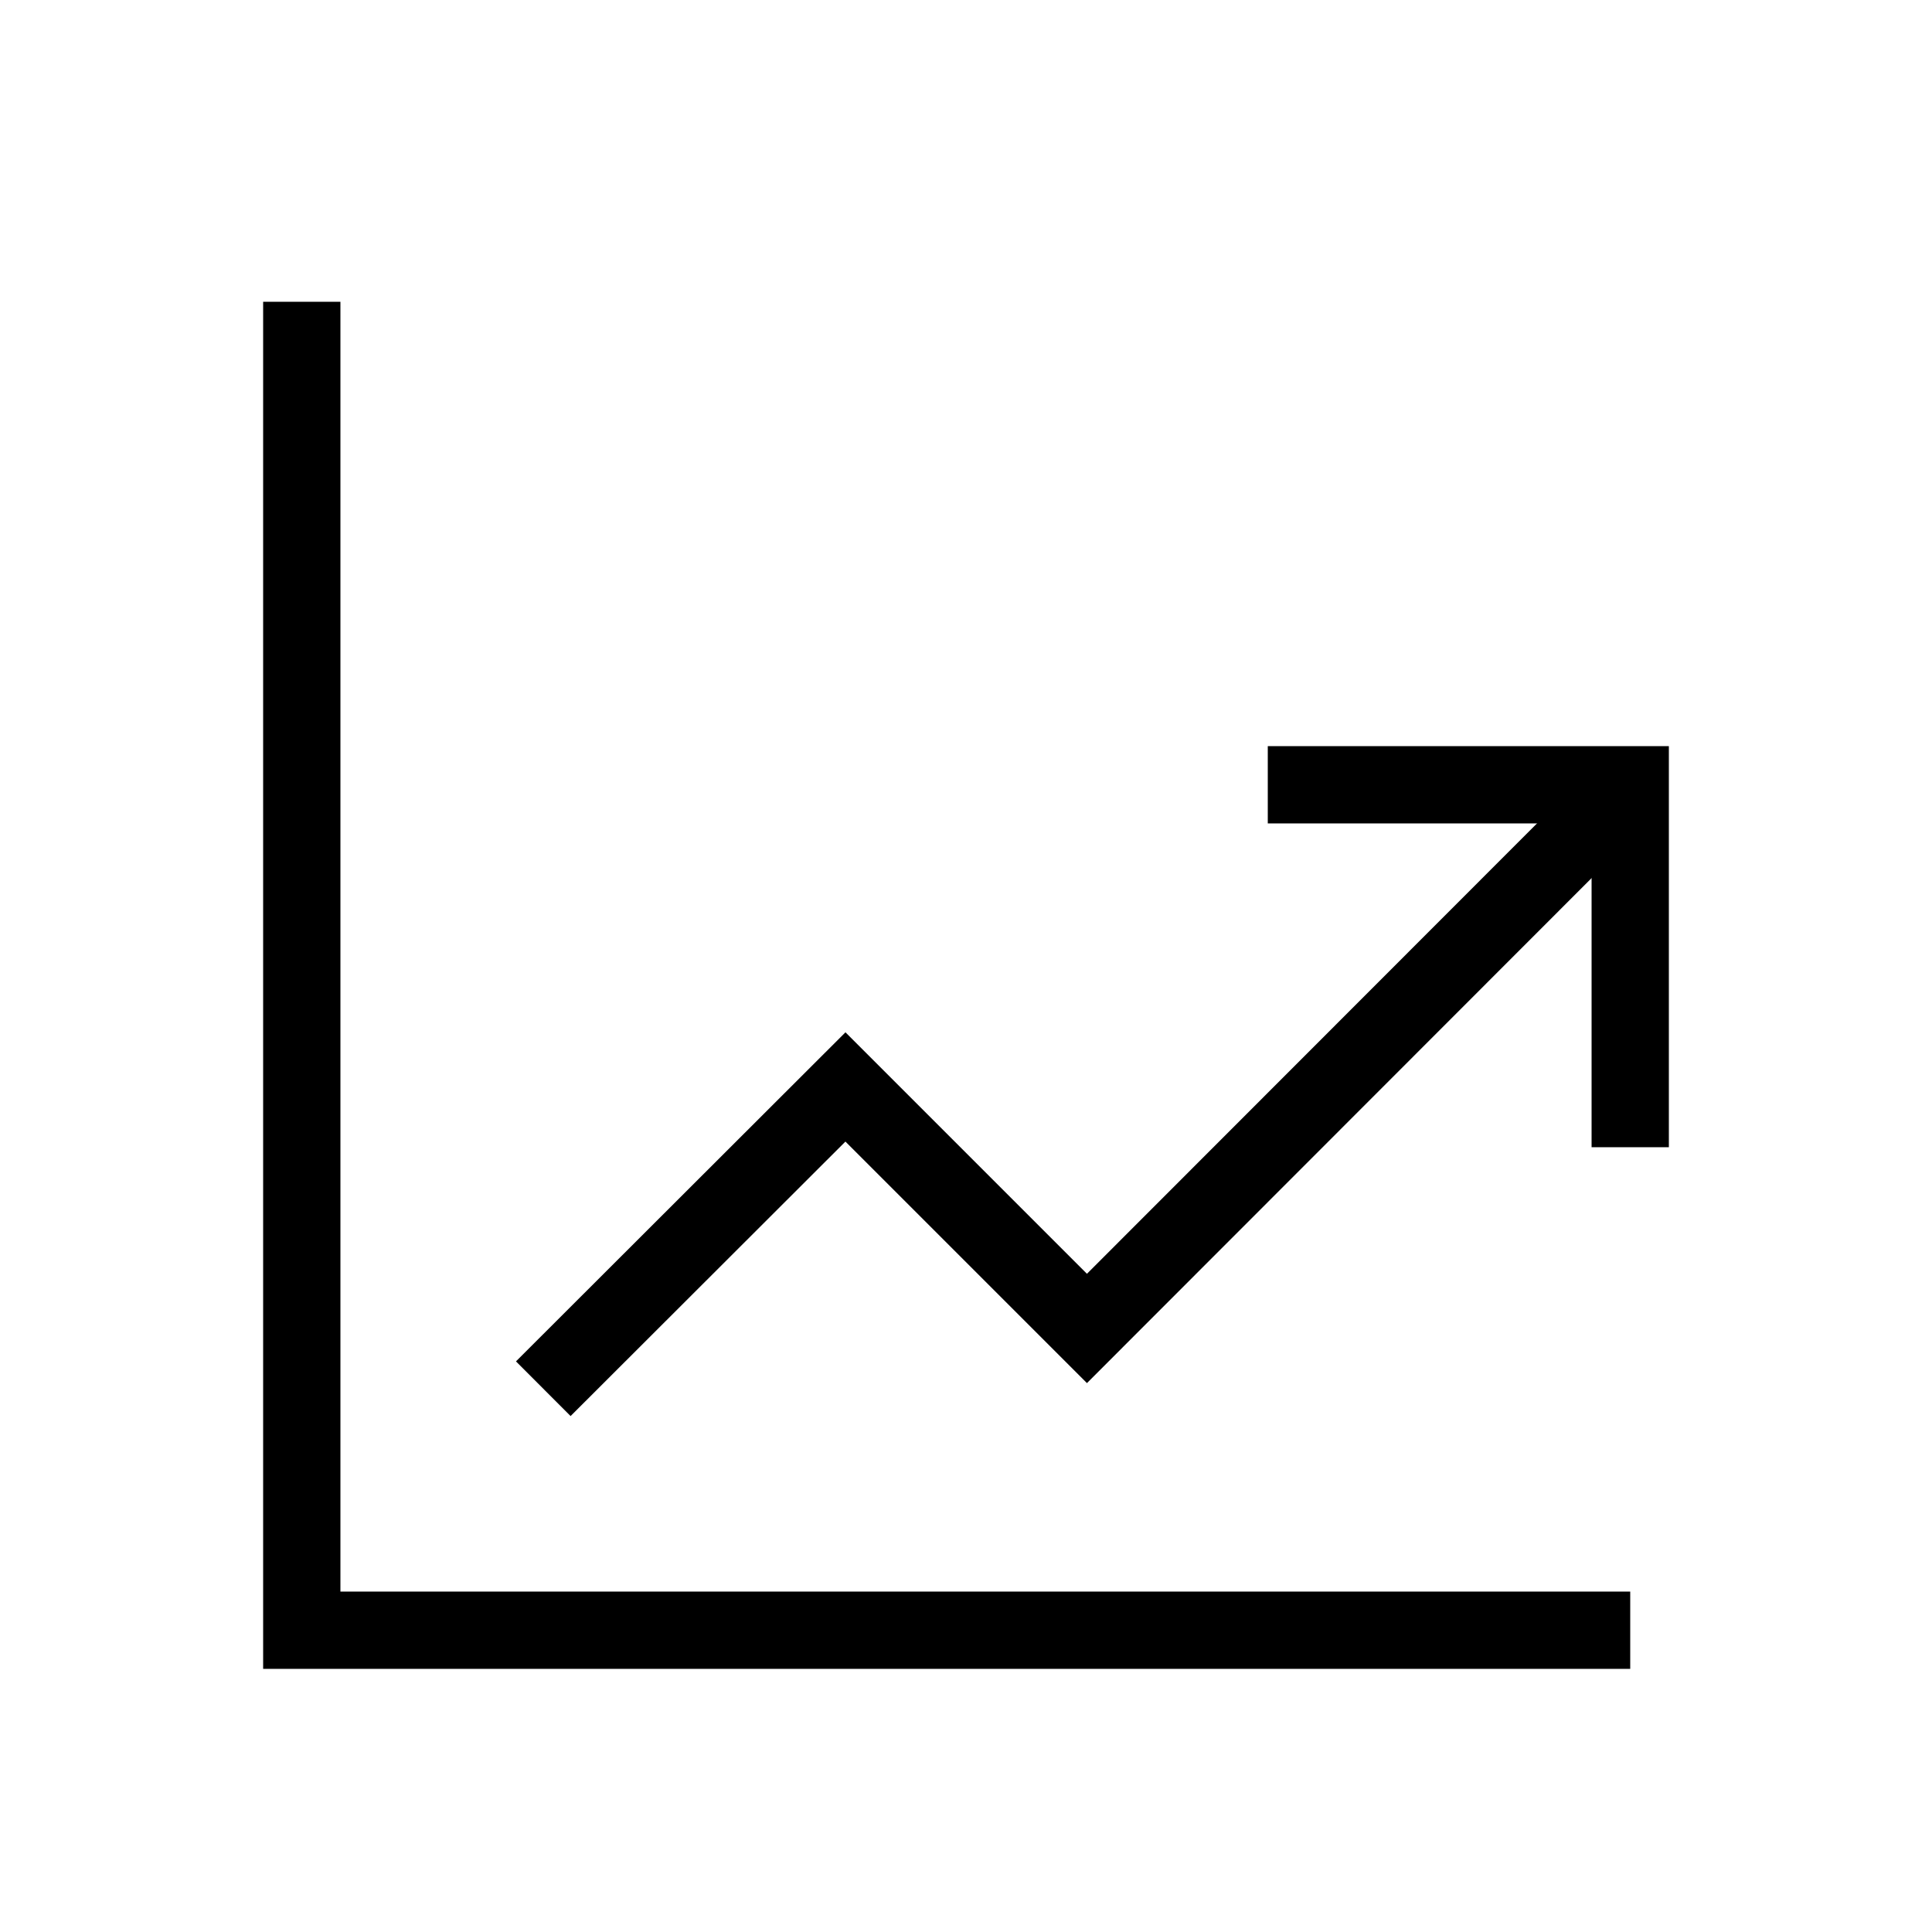
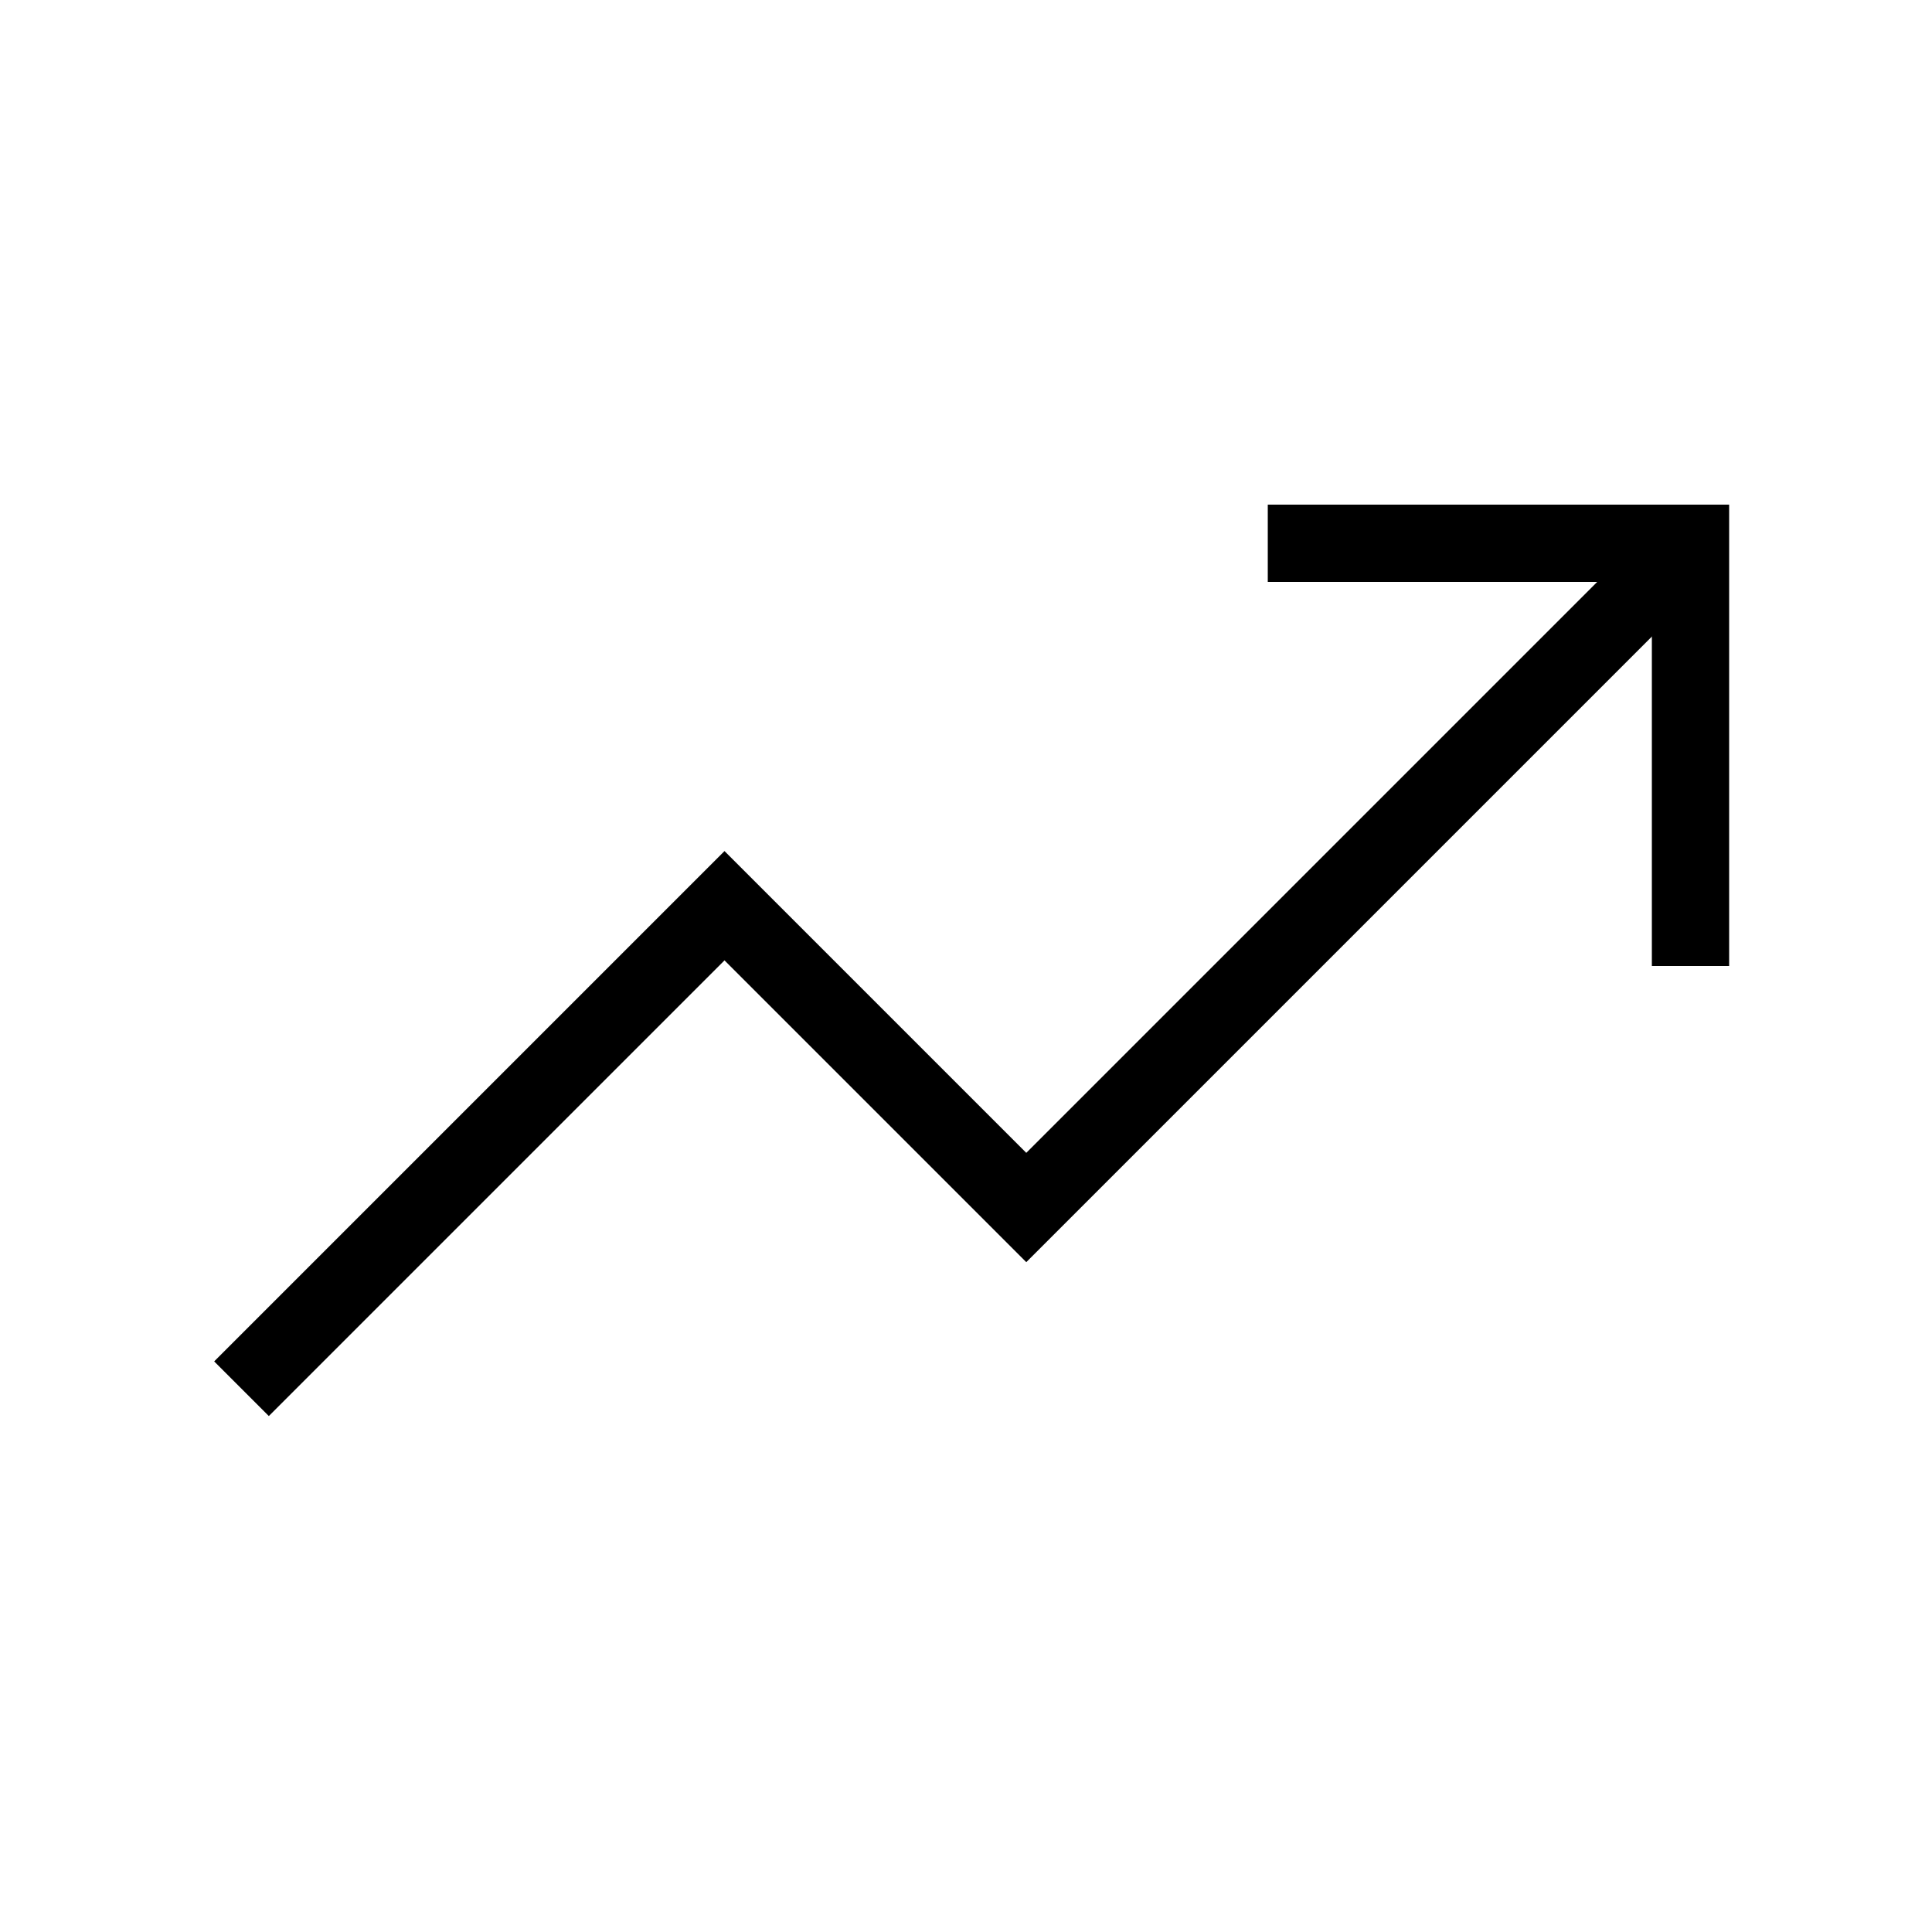
<svg xmlns="http://www.w3.org/2000/svg" viewBox="0 0 50 50" version="1.1">
  <g>
-     <path d="M7.81 7.81L7.81 42.19L42.19 42.19" stroke="currentColor" stroke-width="2" stroke-opacity="1" fill-opacity="0" />
-     <path d="M14.06 35.94L21.88 28.13L28.13 34.38L42.19 20.31" stroke="currentColor" stroke-width="2" stroke-opacity="1" fill-opacity="0" />
-     <path d="M32.81 20.31L42.19 20.31L42.19 29.69" stroke="currentColor" stroke-width="2" stroke-opacity="1" fill-opacity="0" />
+     <path d="M6.25 35.94L18.75 23.44L26.56 31.25L43.75 14.06" stroke="currentColor" stroke-width="2" stroke-opacity="1" fill-opacity="0" />
+     <path d="M32.81 14.06L43.75 14.06L43.75 25" stroke="currentColor" stroke-width="2" stroke-opacity="1" fill-opacity="0" />
  </g>
</svg>
